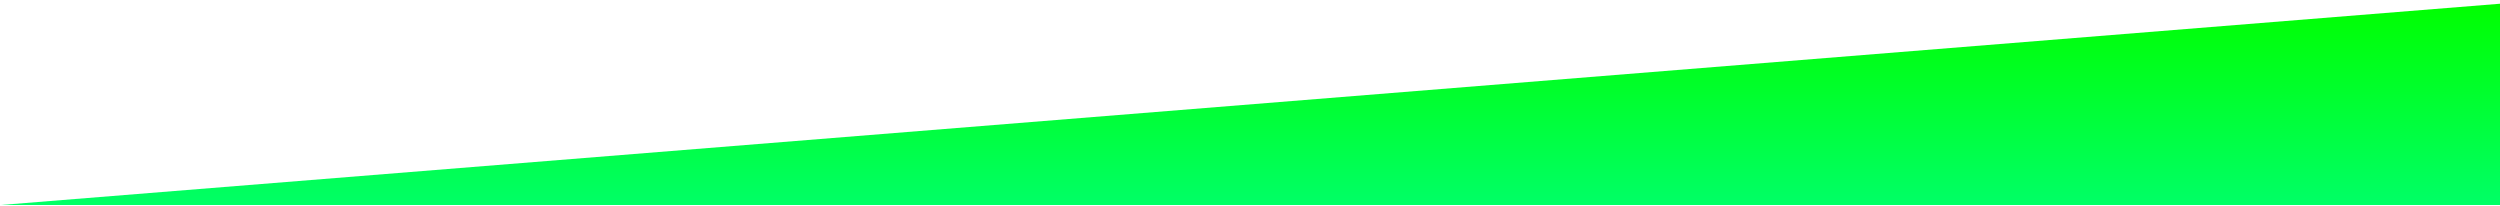
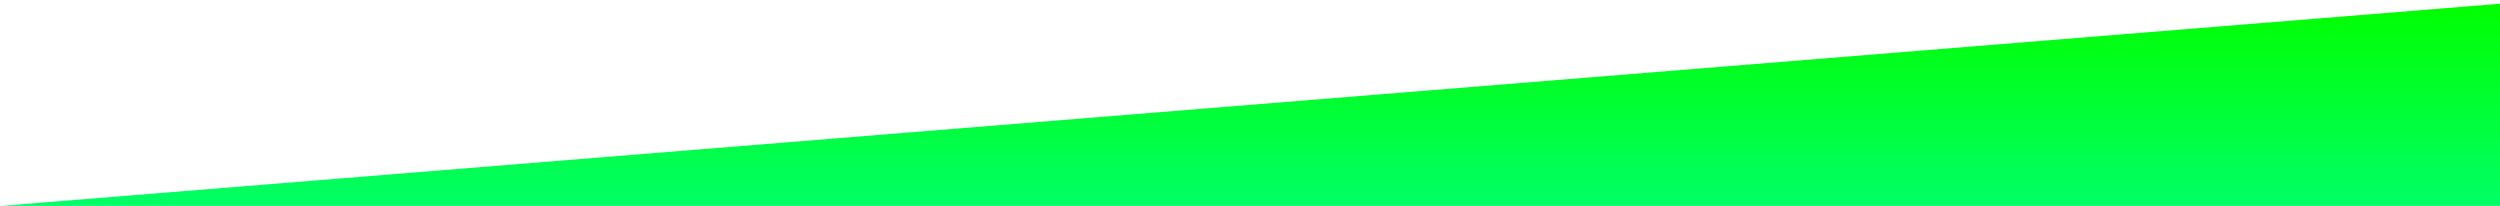
<svg xmlns="http://www.w3.org/2000/svg" version="1.1" id="Layer_1" x="0px" y="0px" viewBox="0 0 1366 112.5" style="enable-background:new 0 0 1366 112.5;" xml:space="preserve">
  <style type="text/css">
	.st0{fill:url(#SVGID_1_);}
</style>
-   <linearGradient id="SVGID_1_" gradientUnits="userSpaceOnUse" x1="683.5" y1="112.021" x2="683.5" y2="2.021">
+   <linearGradient id="SVGID_1_" gradientUnits="userSpaceOnUse" x1="683.5" y1="1.5" x2="683.5" y2="112" gradientTransform="matrix(1 0 0 -1 0 114)">
    <stop offset="0" style="stop-color:#00FF66" />
    <stop offset="1" style="stop-color:#00FF00" />
  </linearGradient>
-   <polygon class="st0" points="0.5,112 1366.5,2 1366.5,112 " />
+   <polygon class="st0" points="0.5,112.5 1366.5,2 1366.5,112.5 " />
</svg>
